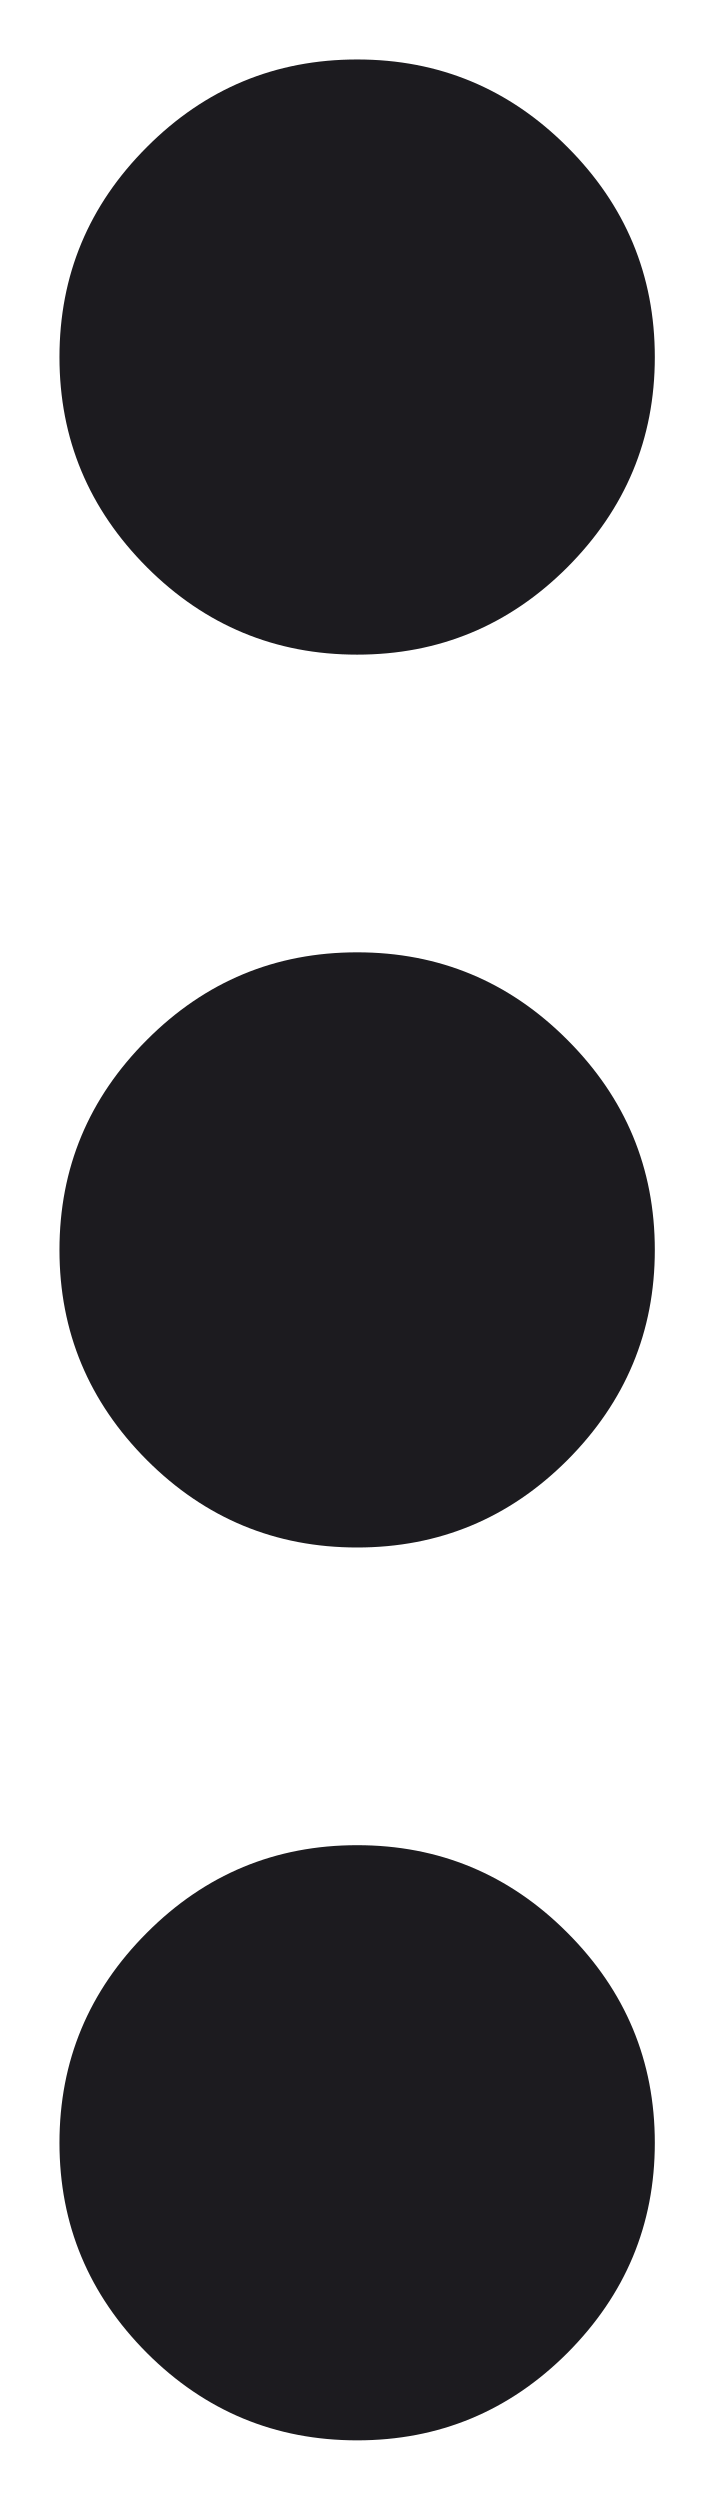
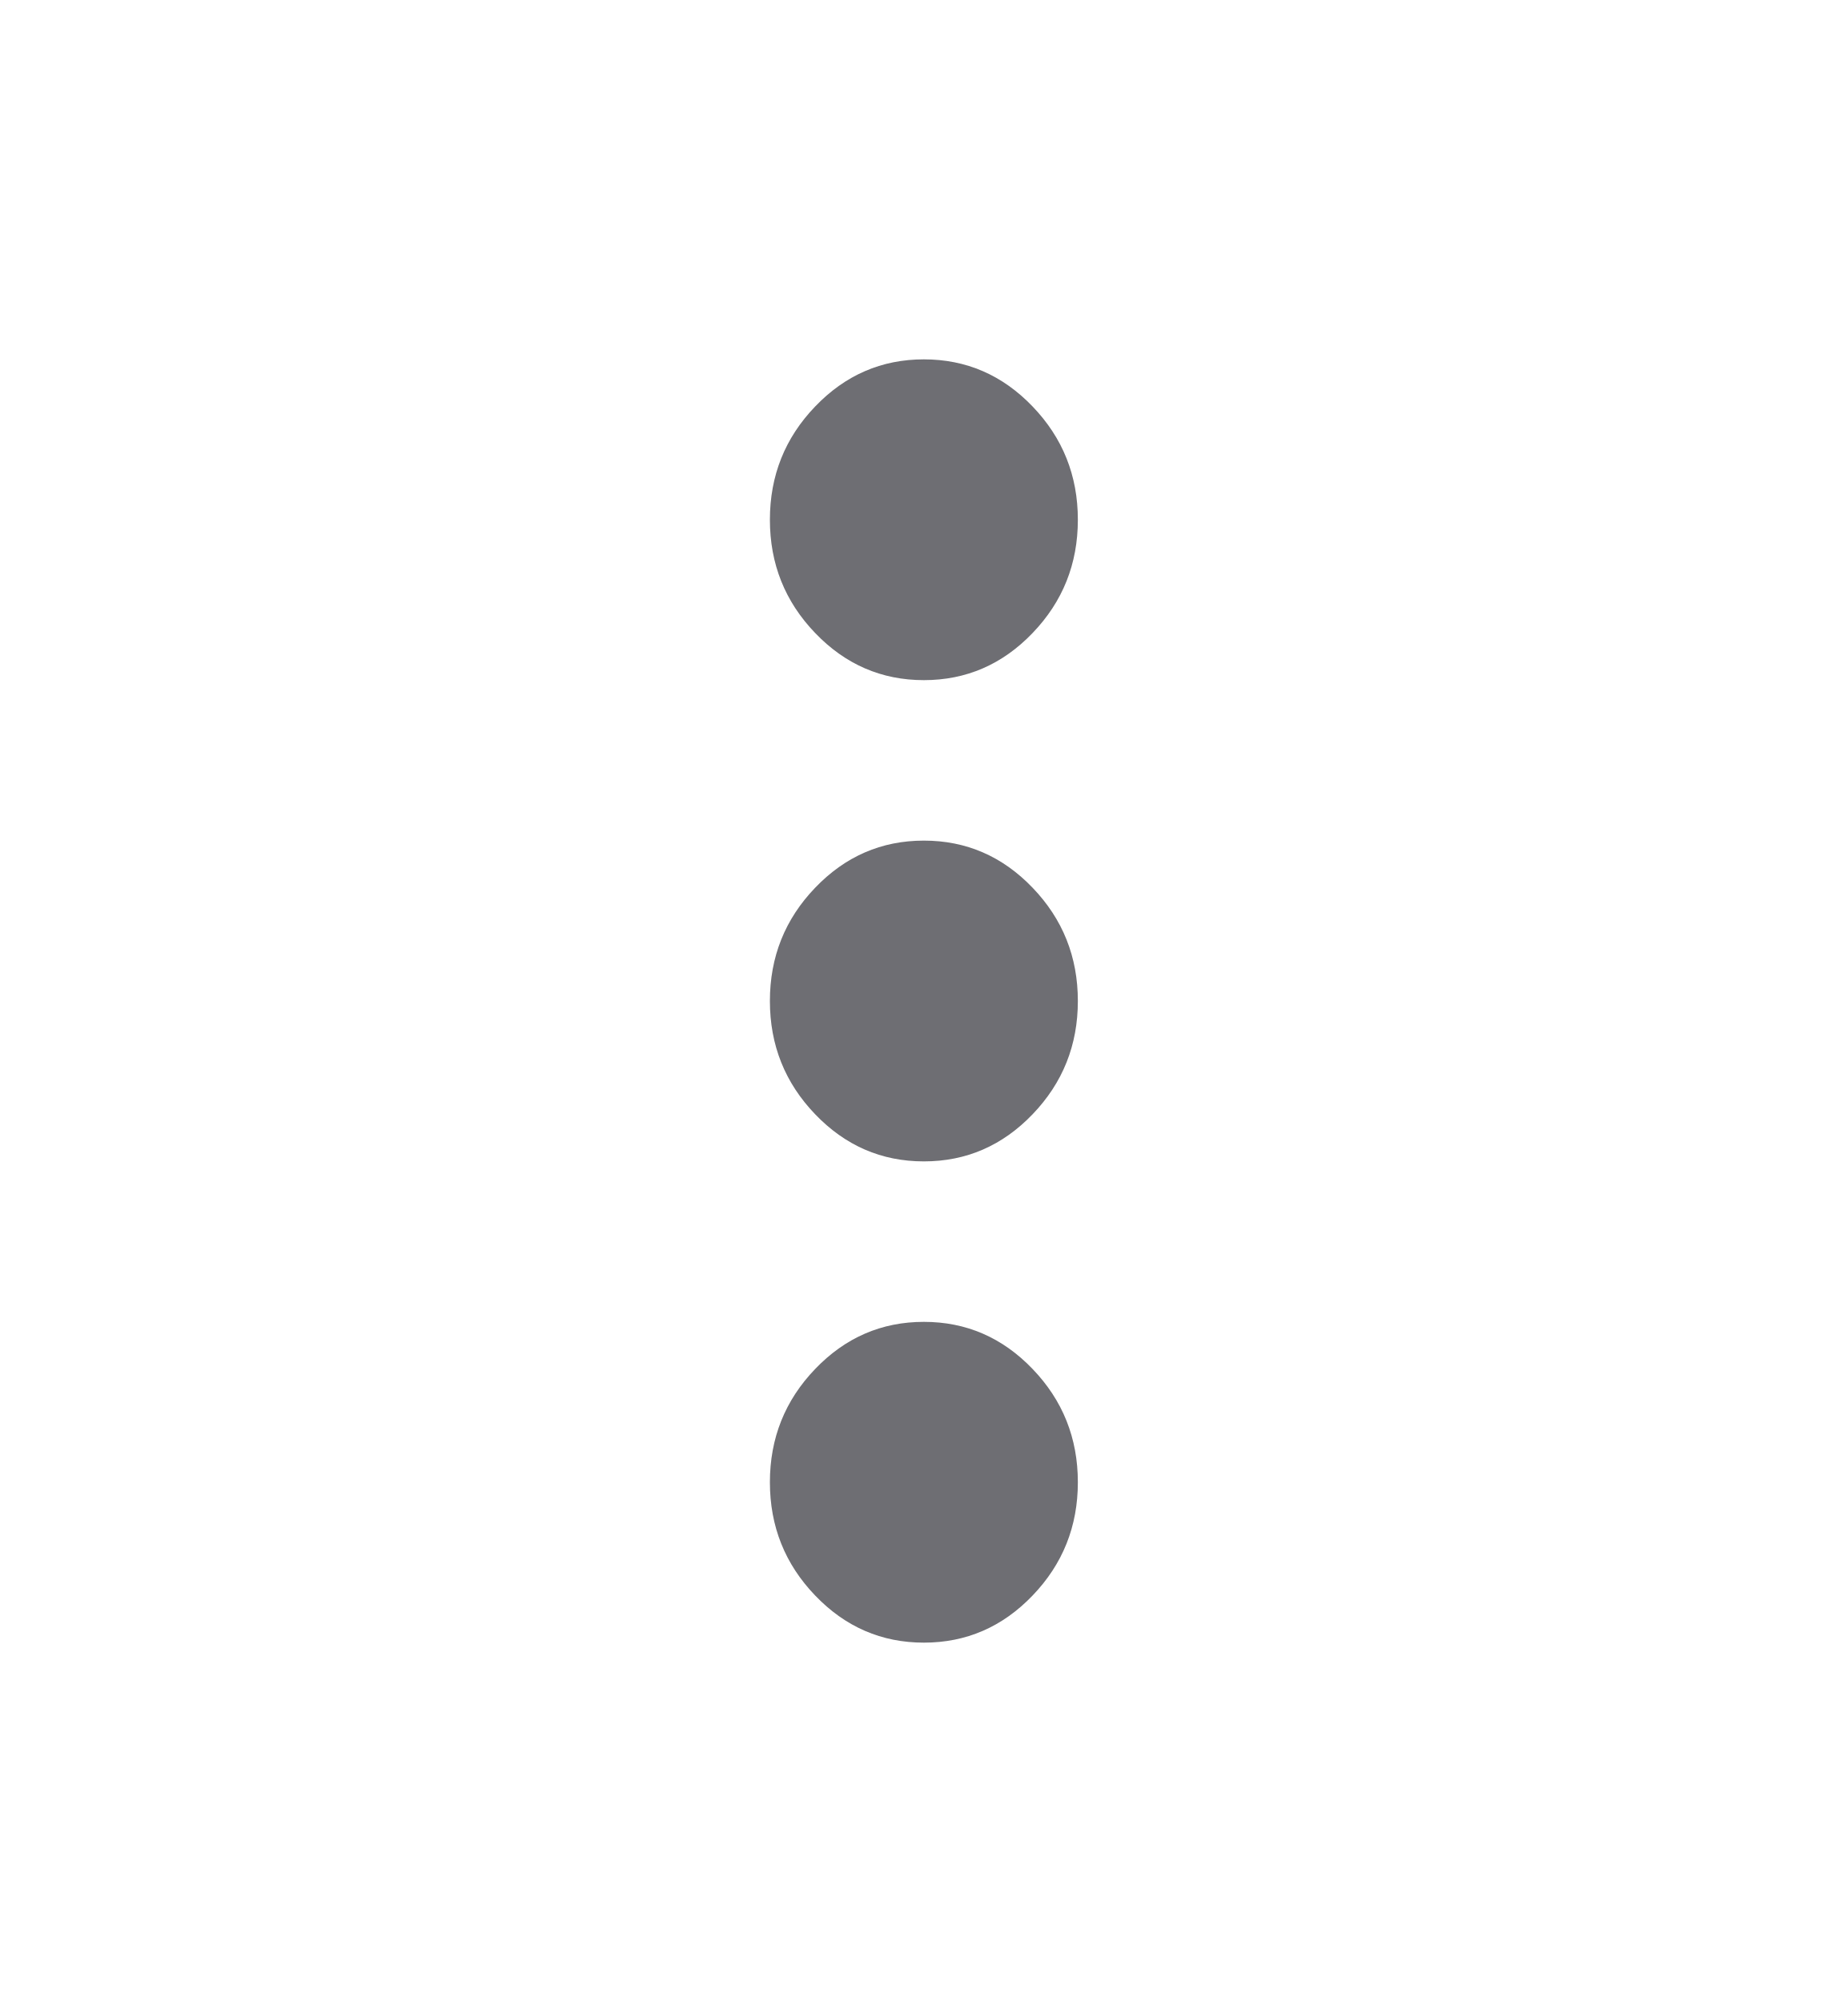
- <svg xmlns="http://www.w3.org/2000/svg" width="4" height="14" viewBox="0 0 4 14" fill="none">
-   <path d="M2 13.666C1.542 13.666 1.149 13.503 0.823 13.177C0.497 12.85 0.333 12.458 0.333 12C0.333 11.541 0.497 11.149 0.823 10.823C1.149 10.496 1.542 10.333 2 10.333C2.458 10.333 2.851 10.496 3.177 10.823C3.503 11.149 3.667 11.541 3.667 12C3.667 12.458 3.503 12.85 3.177 13.177C2.851 13.503 2.458 13.666 2 13.666ZM2 8.666C1.542 8.666 1.149 8.503 0.823 8.177C0.497 7.85 0.333 7.458 0.333 7C0.333 6.541 0.497 6.149 0.823 5.823C1.149 5.496 1.542 5.333 2 5.333C2.458 5.333 2.851 5.496 3.177 5.823C3.503 6.149 3.667 6.541 3.667 7C3.667 7.458 3.503 7.85 3.177 8.177C2.851 8.503 2.458 8.666 2 8.666ZM2 3.666C1.542 3.666 1.149 3.503 0.823 3.177C0.497 2.85 0.333 2.458 0.333 2C0.333 1.541 0.497 1.149 0.823 0.823C1.149 0.496 1.542 0.333 2 0.333C2.458 0.333 2.851 0.496 3.177 0.823C3.503 1.149 3.667 1.541 3.667 2C3.667 2.458 3.503 2.85 3.177 3.177C2.851 3.503 2.458 3.666 2 3.666Z" fill="#1C1B1F" />
+ <svg xmlns="http://www.w3.org/2000/svg" width="24" height="26" viewBox="0 0 24 26" fill="none">
+   <path d="M12 21.333C11.45 21.333 10.979 21.129 10.588 20.721C10.196 20.313 10 19.823 10 19.25C10 18.677 10.196 18.187 10.588 17.779C10.979 17.371 11.45 17.167 12 17.167C12.55 17.167 13.021 17.371 13.412 17.779C13.804 18.187 14 18.677 14 19.25C14 19.823 13.804 20.313 13.412 20.721C13.021 21.129 12.55 21.333 12 21.333ZM12 15.083C11.45 15.083 10.979 14.879 10.588 14.471C10.196 14.063 10 13.573 10 13C10 12.427 10.196 11.937 10.588 11.529C10.979 11.121 11.45 10.917 12 10.917C12.55 10.917 13.021 11.121 13.412 11.529C13.804 11.937 14 12.427 14 13C14 13.573 13.804 14.063 13.412 14.471C13.021 14.879 12.55 15.083 12 15.083ZM12 8.833C11.45 8.833 10.979 8.629 10.588 8.221C10.196 7.813 10 7.323 10 6.75C10 6.177 10.196 5.687 10.588 5.279C10.979 4.871 11.45 4.667 12 4.667C12.55 4.667 13.021 4.871 13.412 5.279C13.804 5.687 14 6.177 14 6.75C14 7.323 13.804 7.813 13.412 8.221C13.021 8.629 12.55 8.833 12 8.833Z" fill="#6E6E73" />
</svg>
